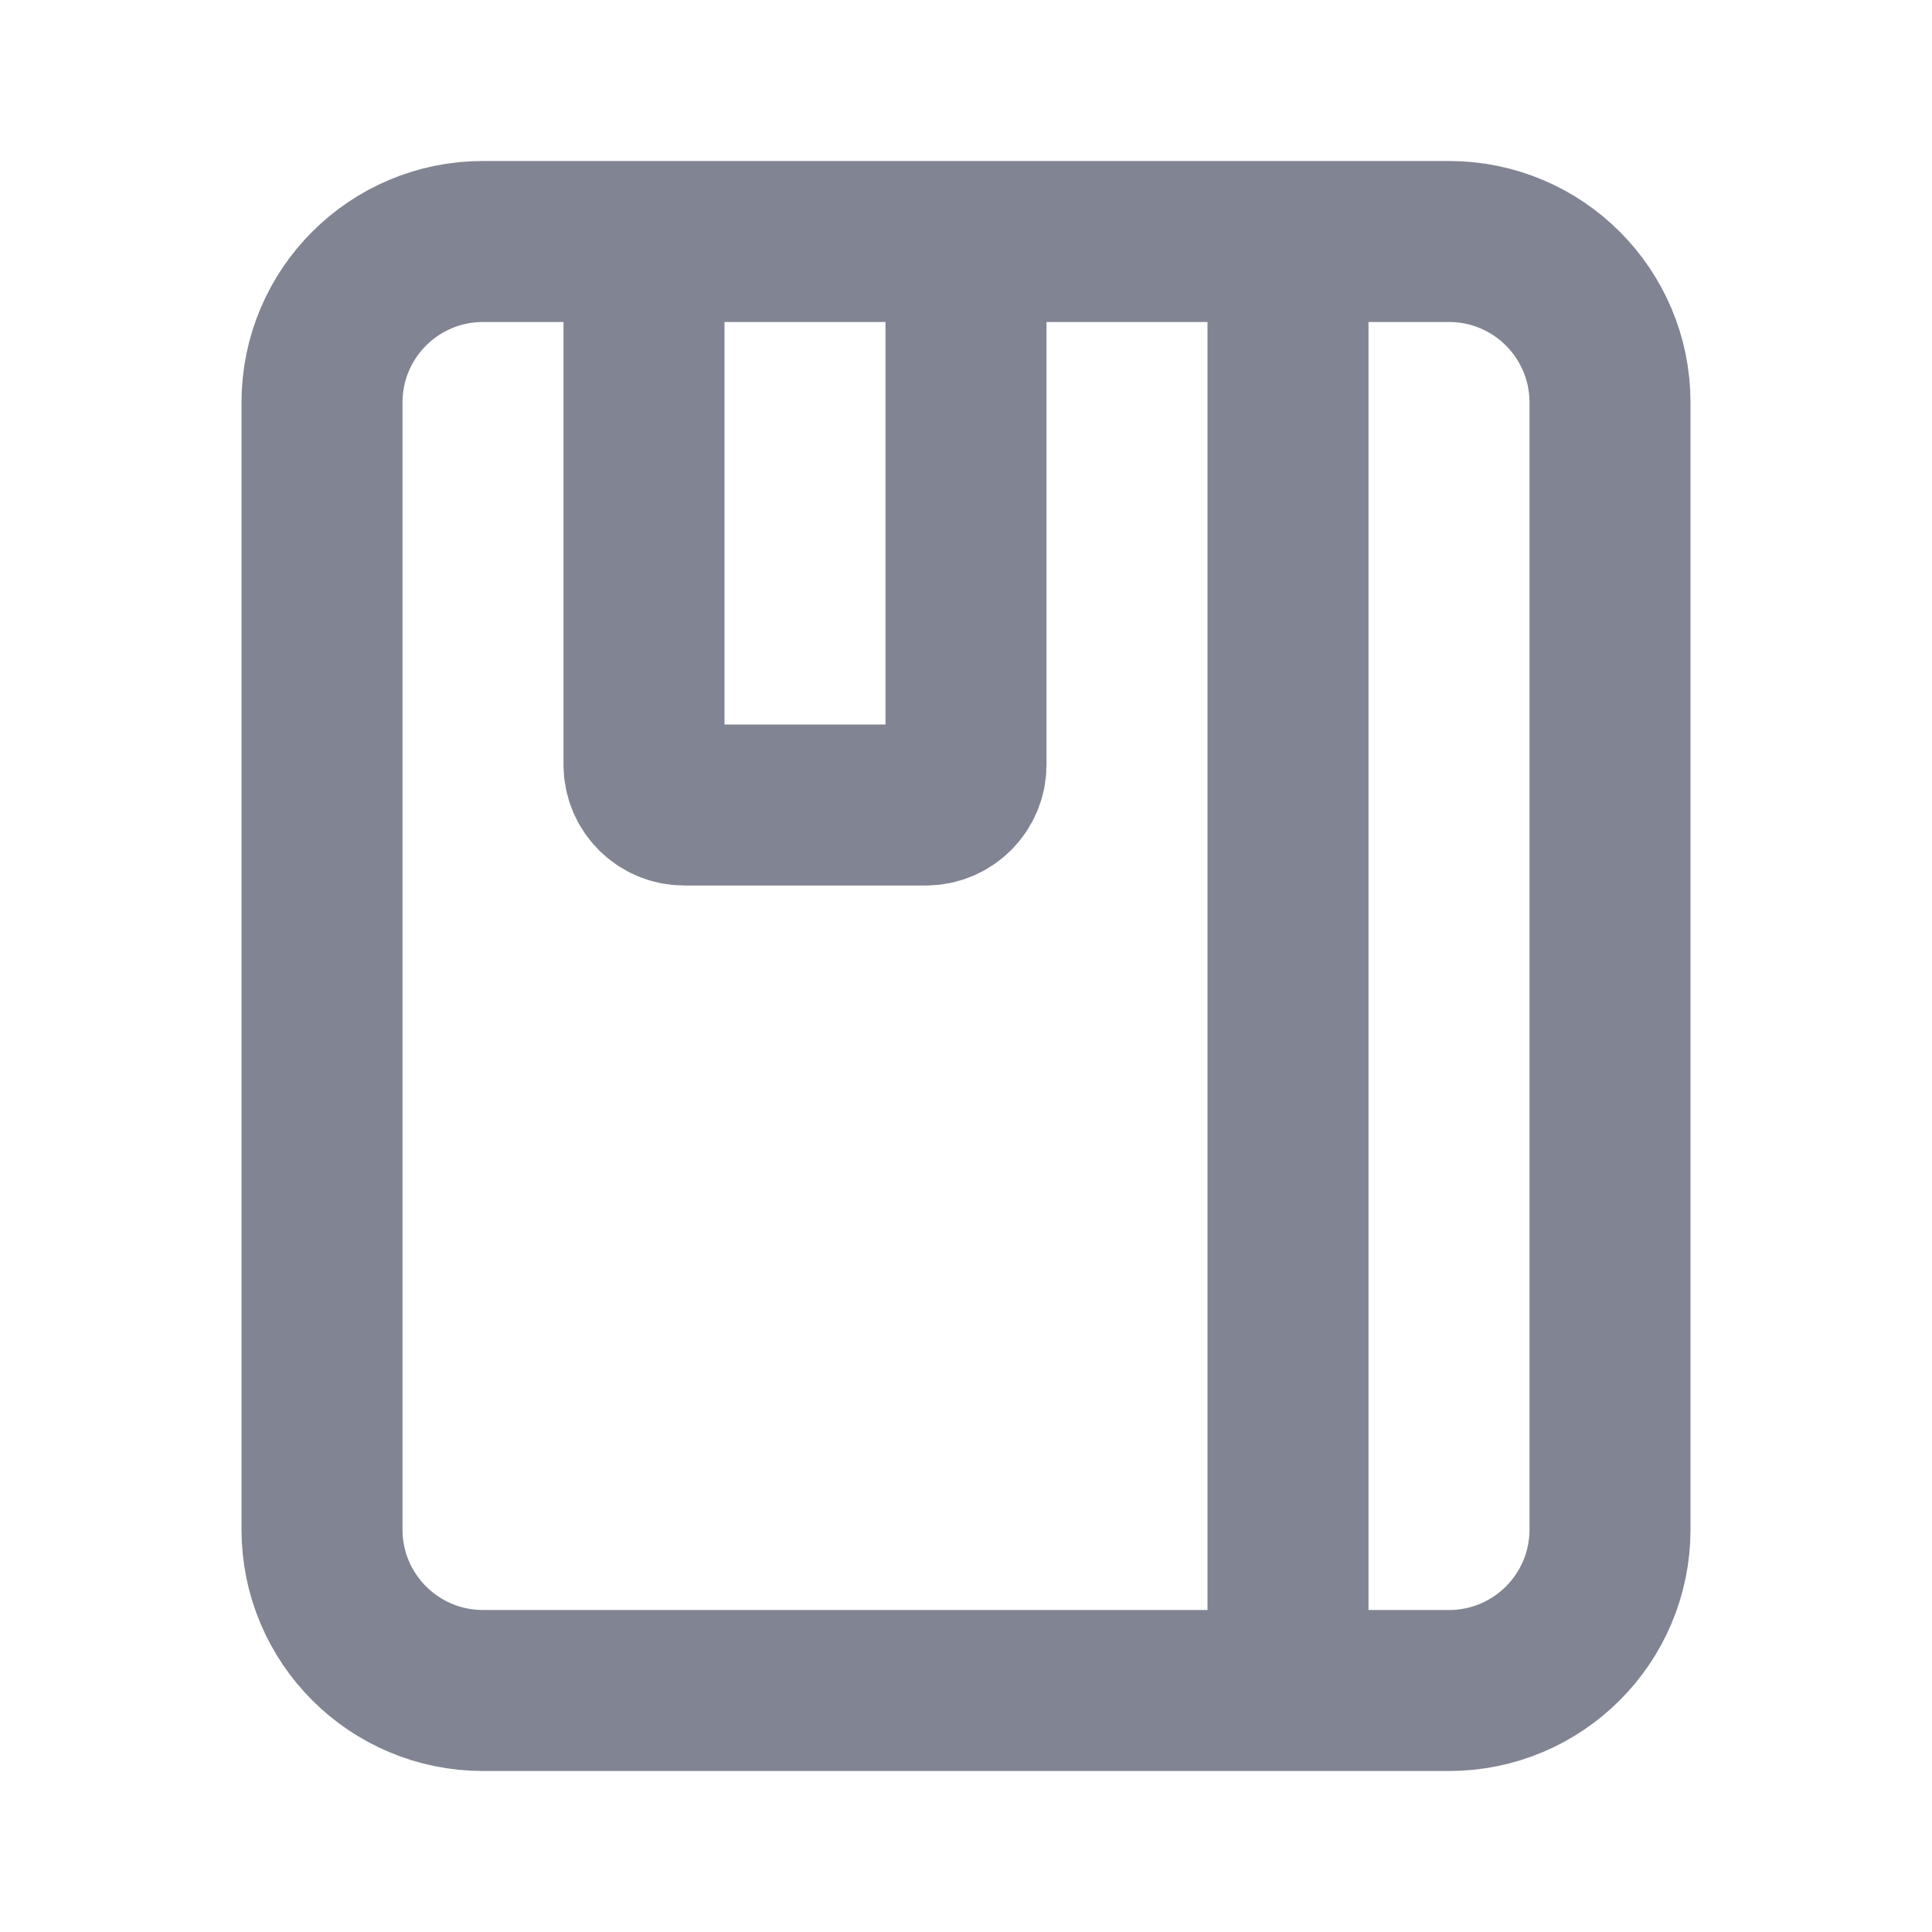
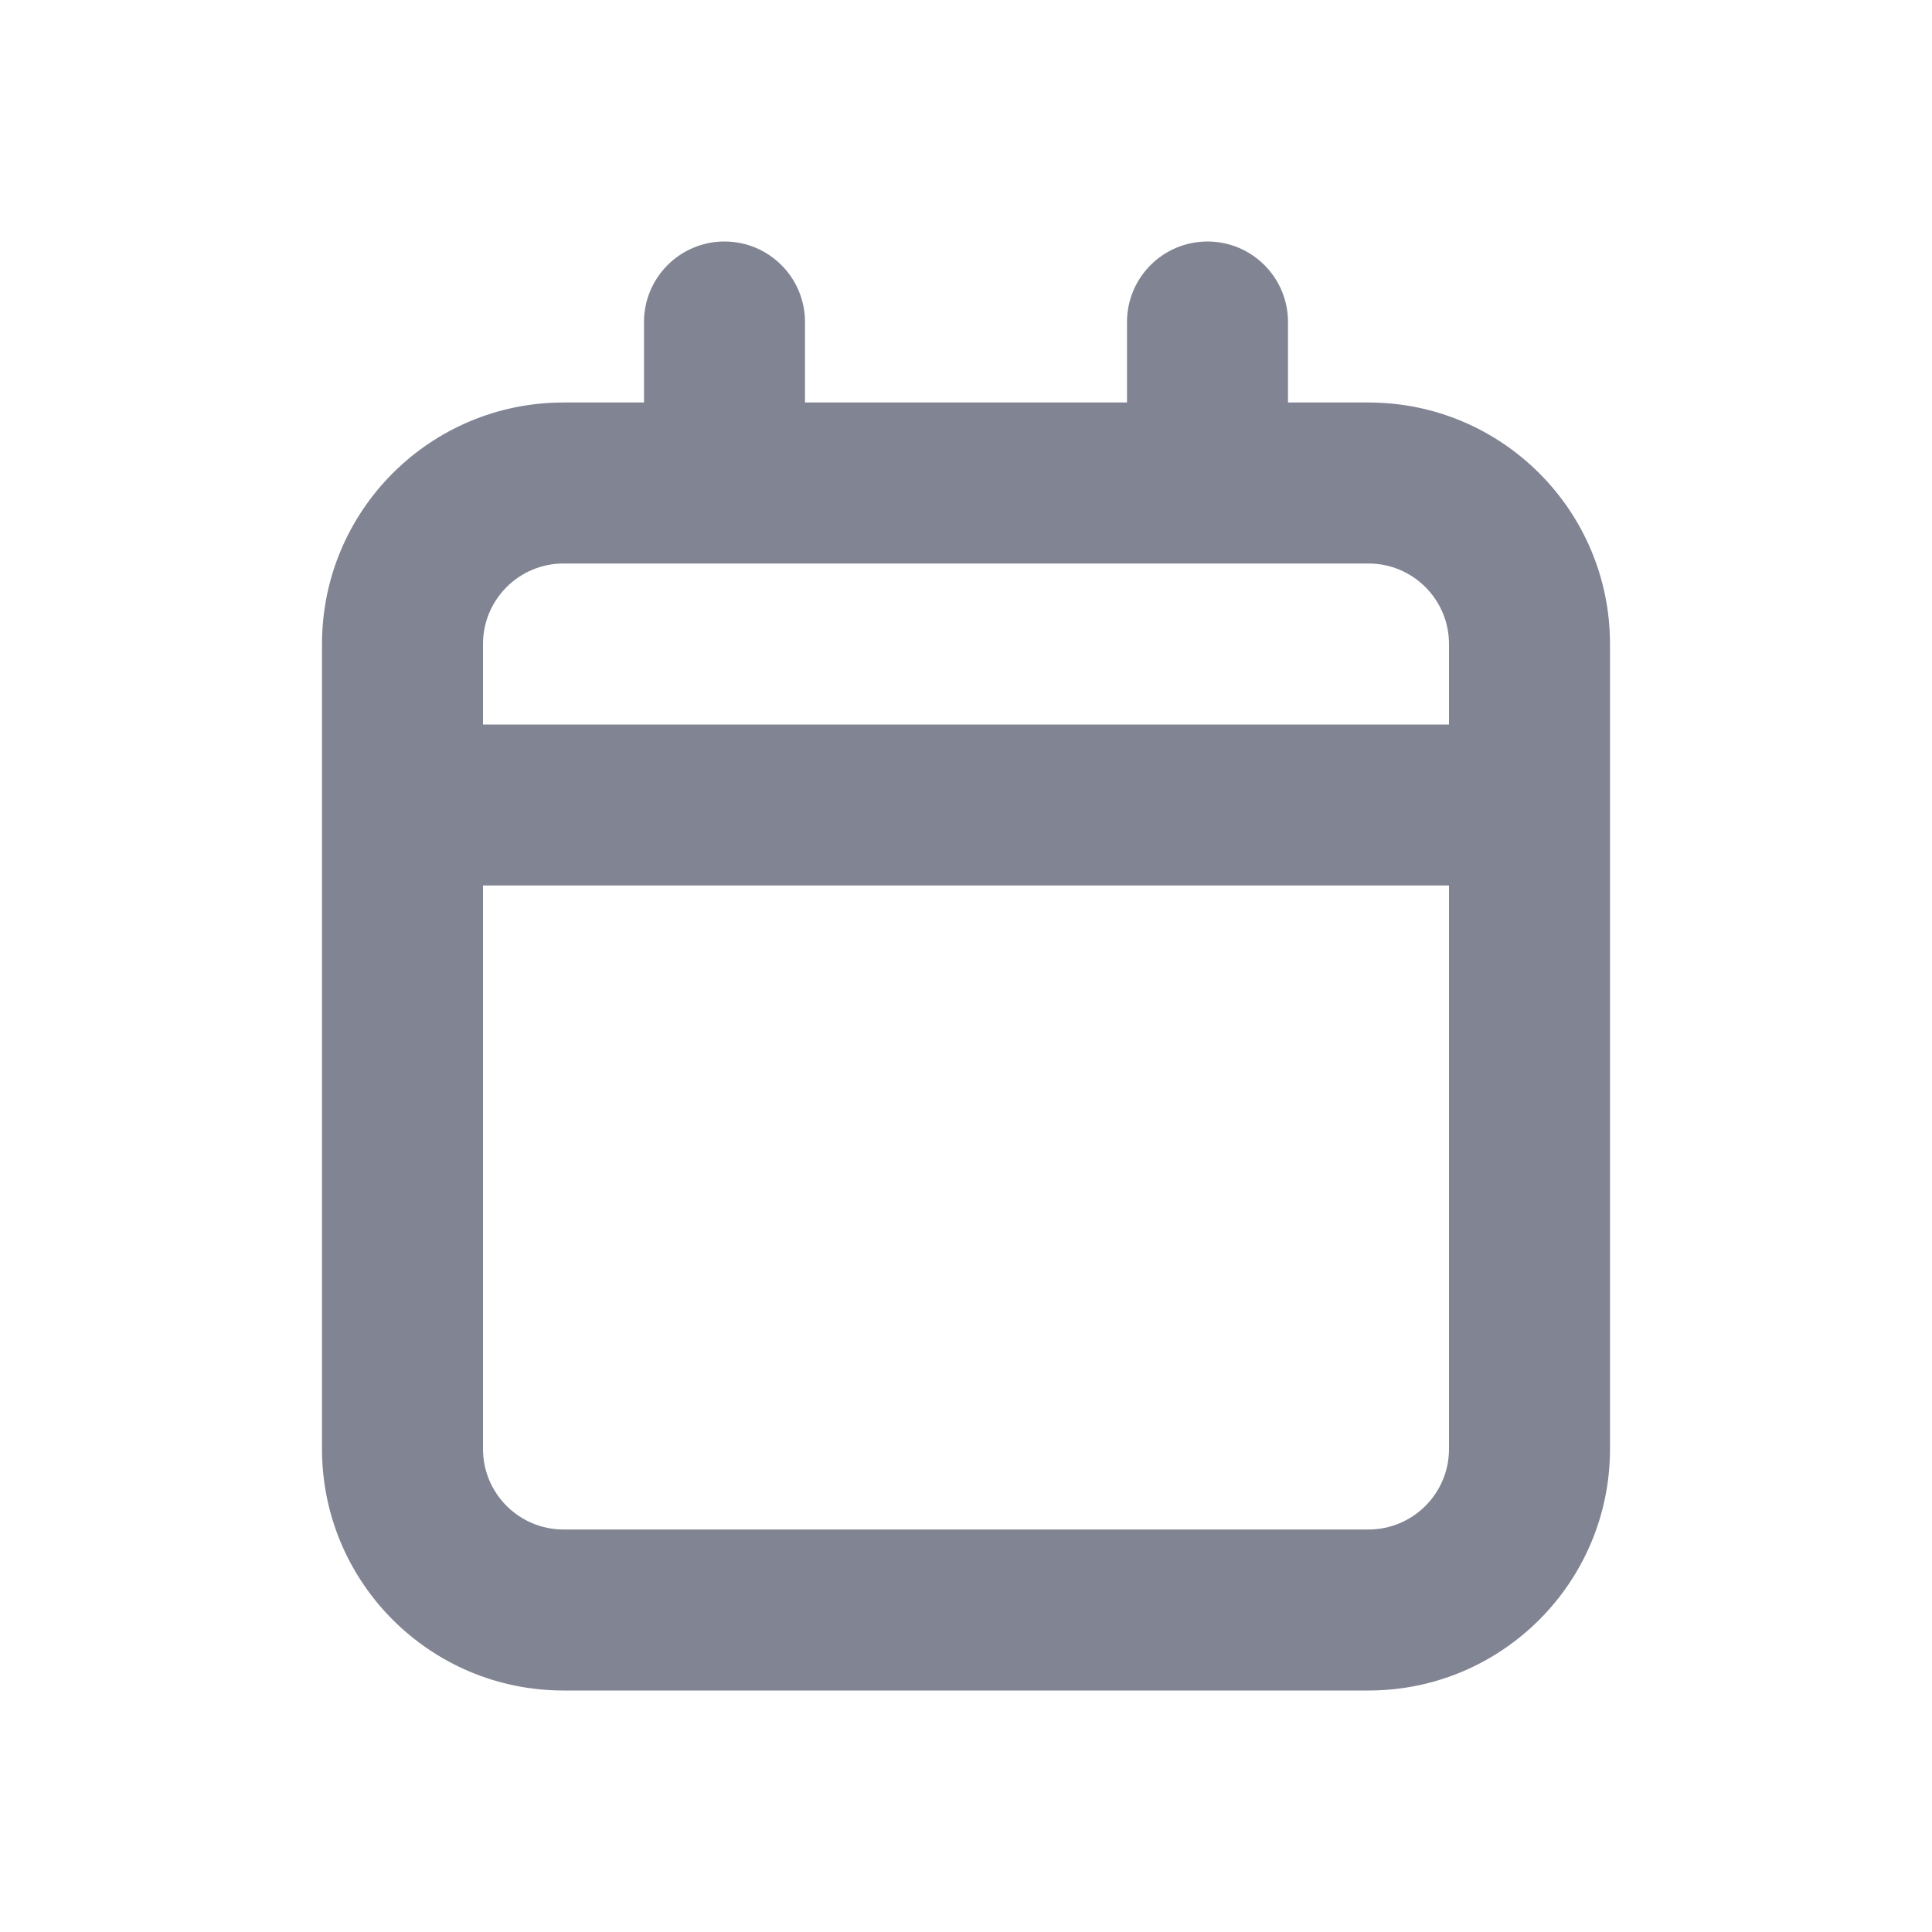
<svg xmlns="http://www.w3.org/2000/svg" width="24" height="24" viewBox="0 0 24 24" fill="none">
-   <path d="M8 3H6C4.895 3 4 3.895 4 5V19C4 20.105 4.895 21 6 21H16M8 3V9.5C8 9.776 8.224 10 8.5 10H11.5C11.776 10 12 9.776 12 9.5V3M8 3H12M12 3H16M16 3H18C19.105 3 20 3.895 20 5V19C20 20.105 19.105 21 18 21H16M16 3V21" stroke="#818492" stroke-width="2" />
+   <path fill-rule="evenodd" clip-rule="evenodd" d="M9 3C9.552 3 10 3.448 10 4V5H14V4C14 3.448 14.448 3 15 3C15.552 3 16 3.448 16 4V5H17C18.657 5 20 6.343 20 8V18C20 19.657 18.657 21 17 21H7C5.343 21 4 19.657 4 18V8C4 6.343 5.343 5 7 5H8V4C8 3.448 8.448 3 9 3ZM7 7C6.448 7 6 7.448 6 8V9H18V8C18 7.448 17.552 7 17 7H7ZM18 11H6V18C6 18.552 6.448 19 7 19H17C17.552 19 18 18.552 18 18V11Z" fill="#818492" />
</svg>
